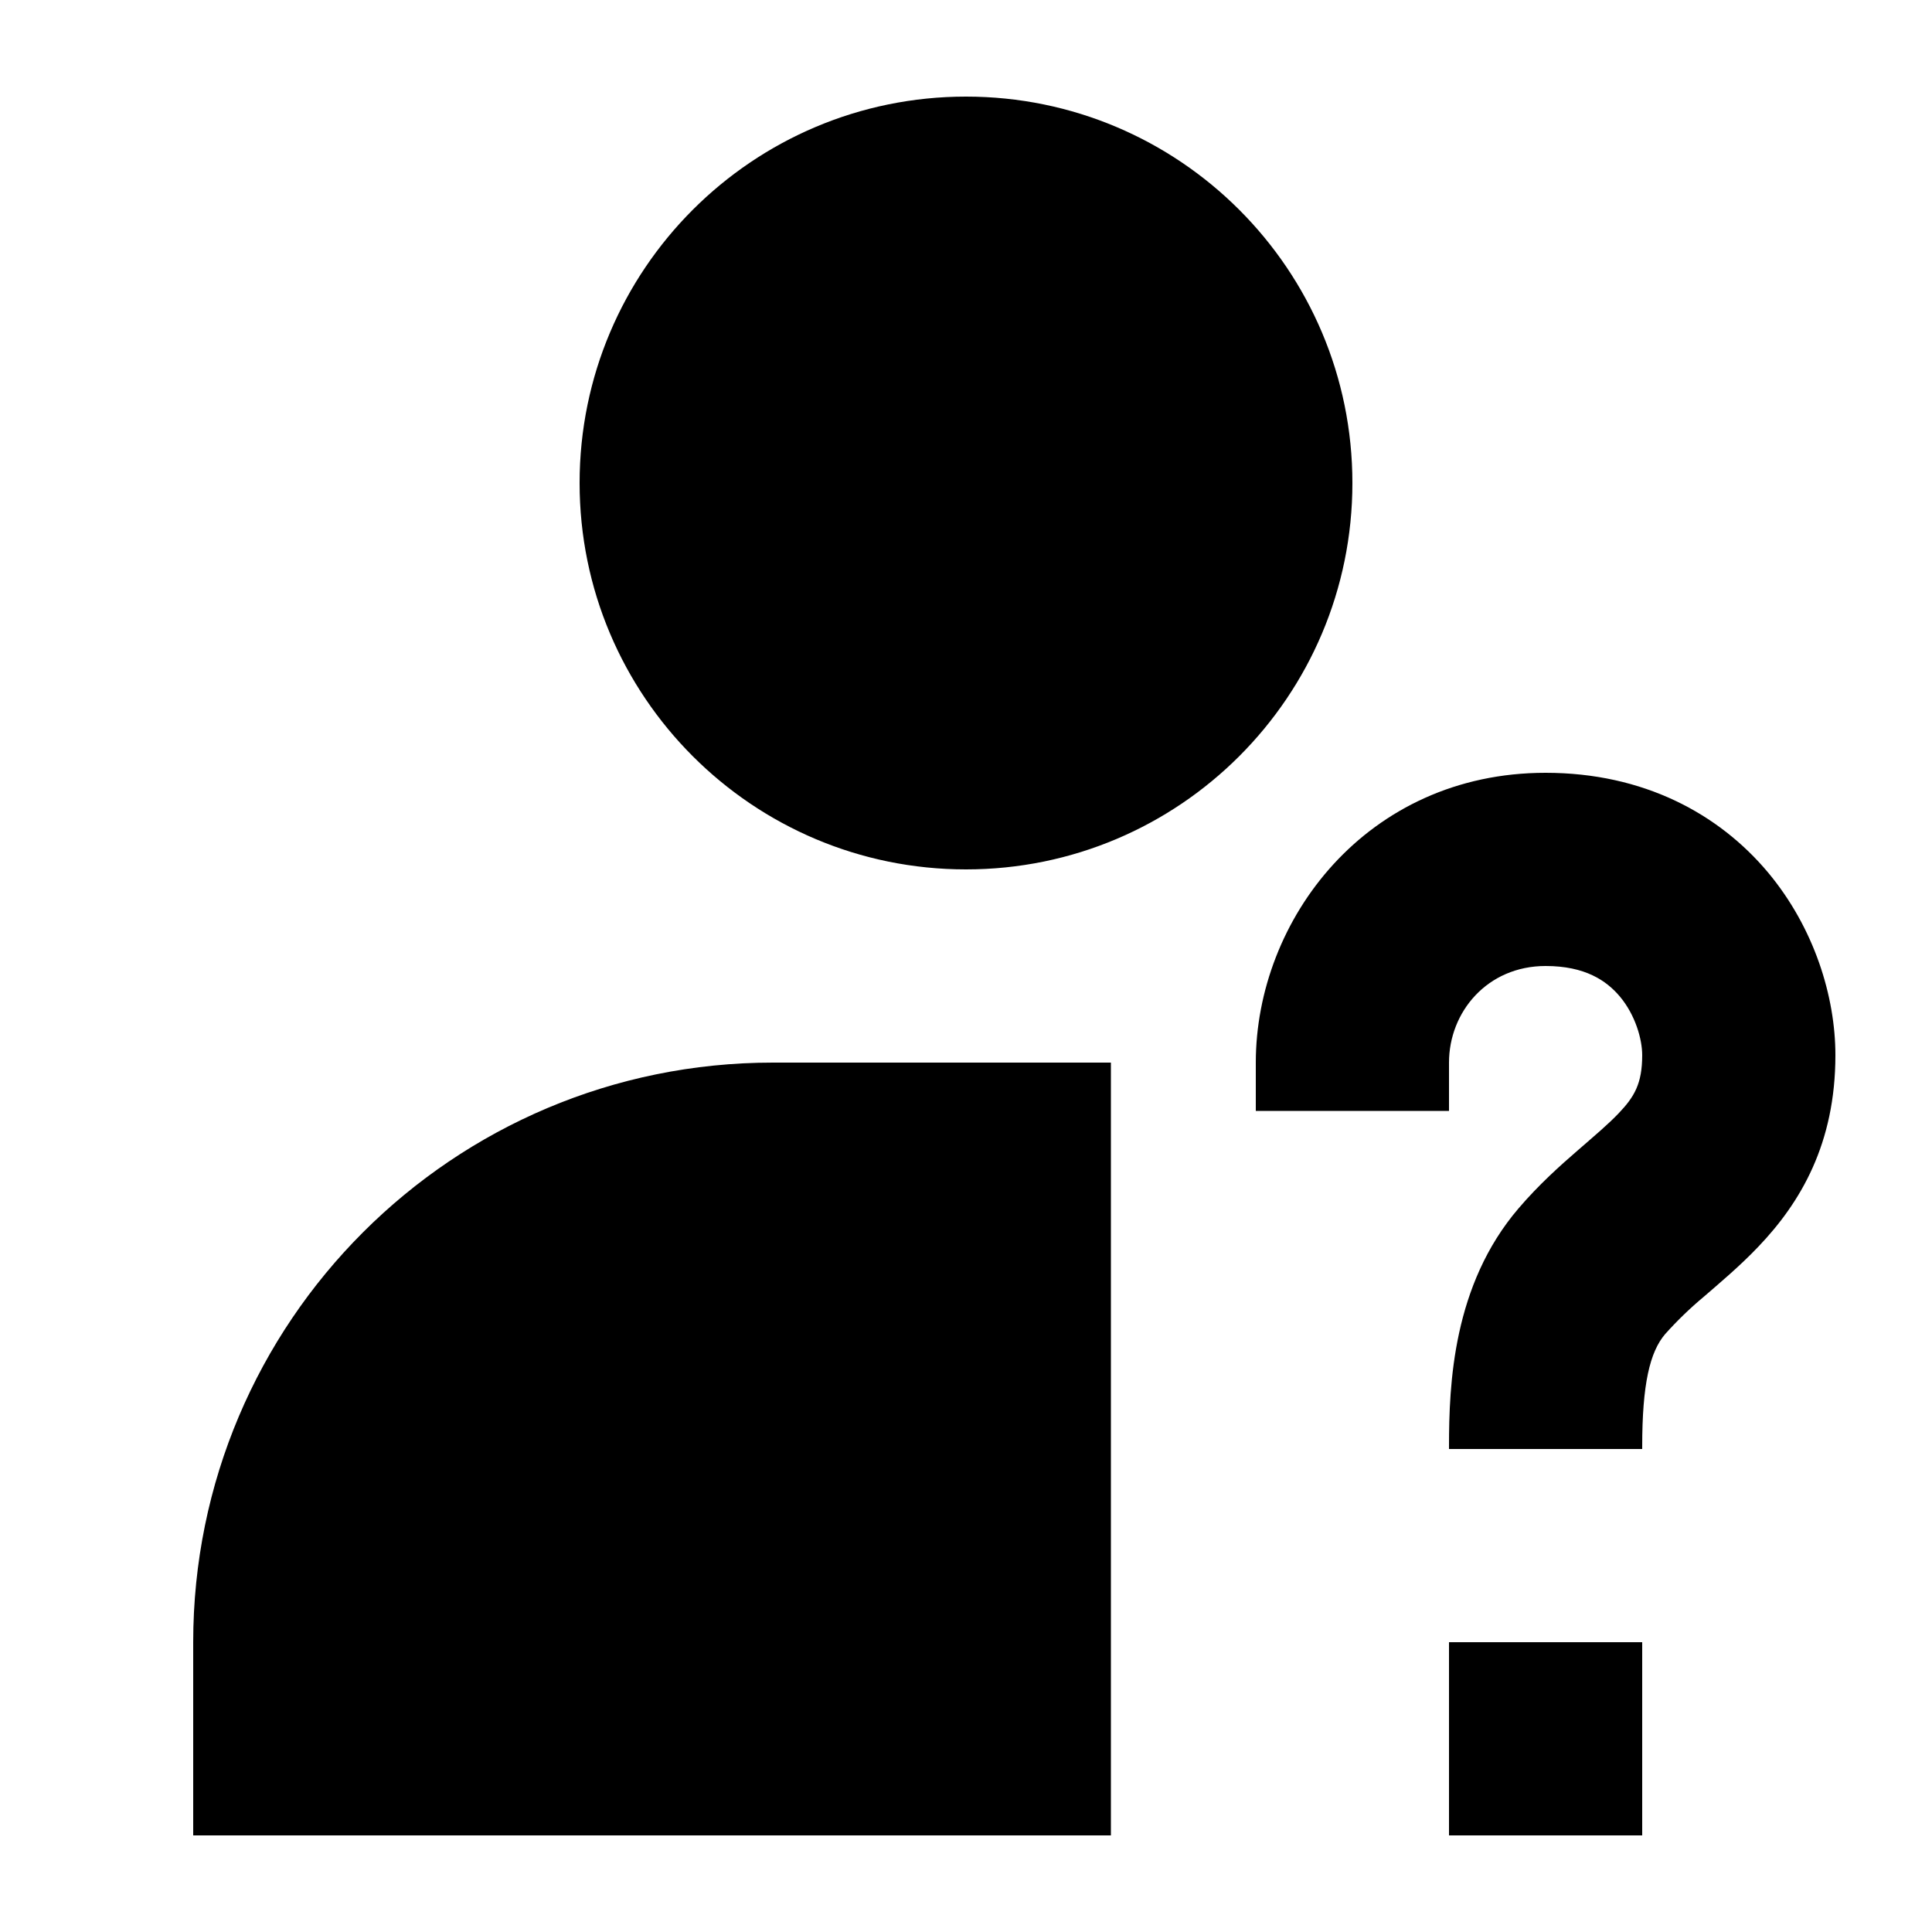
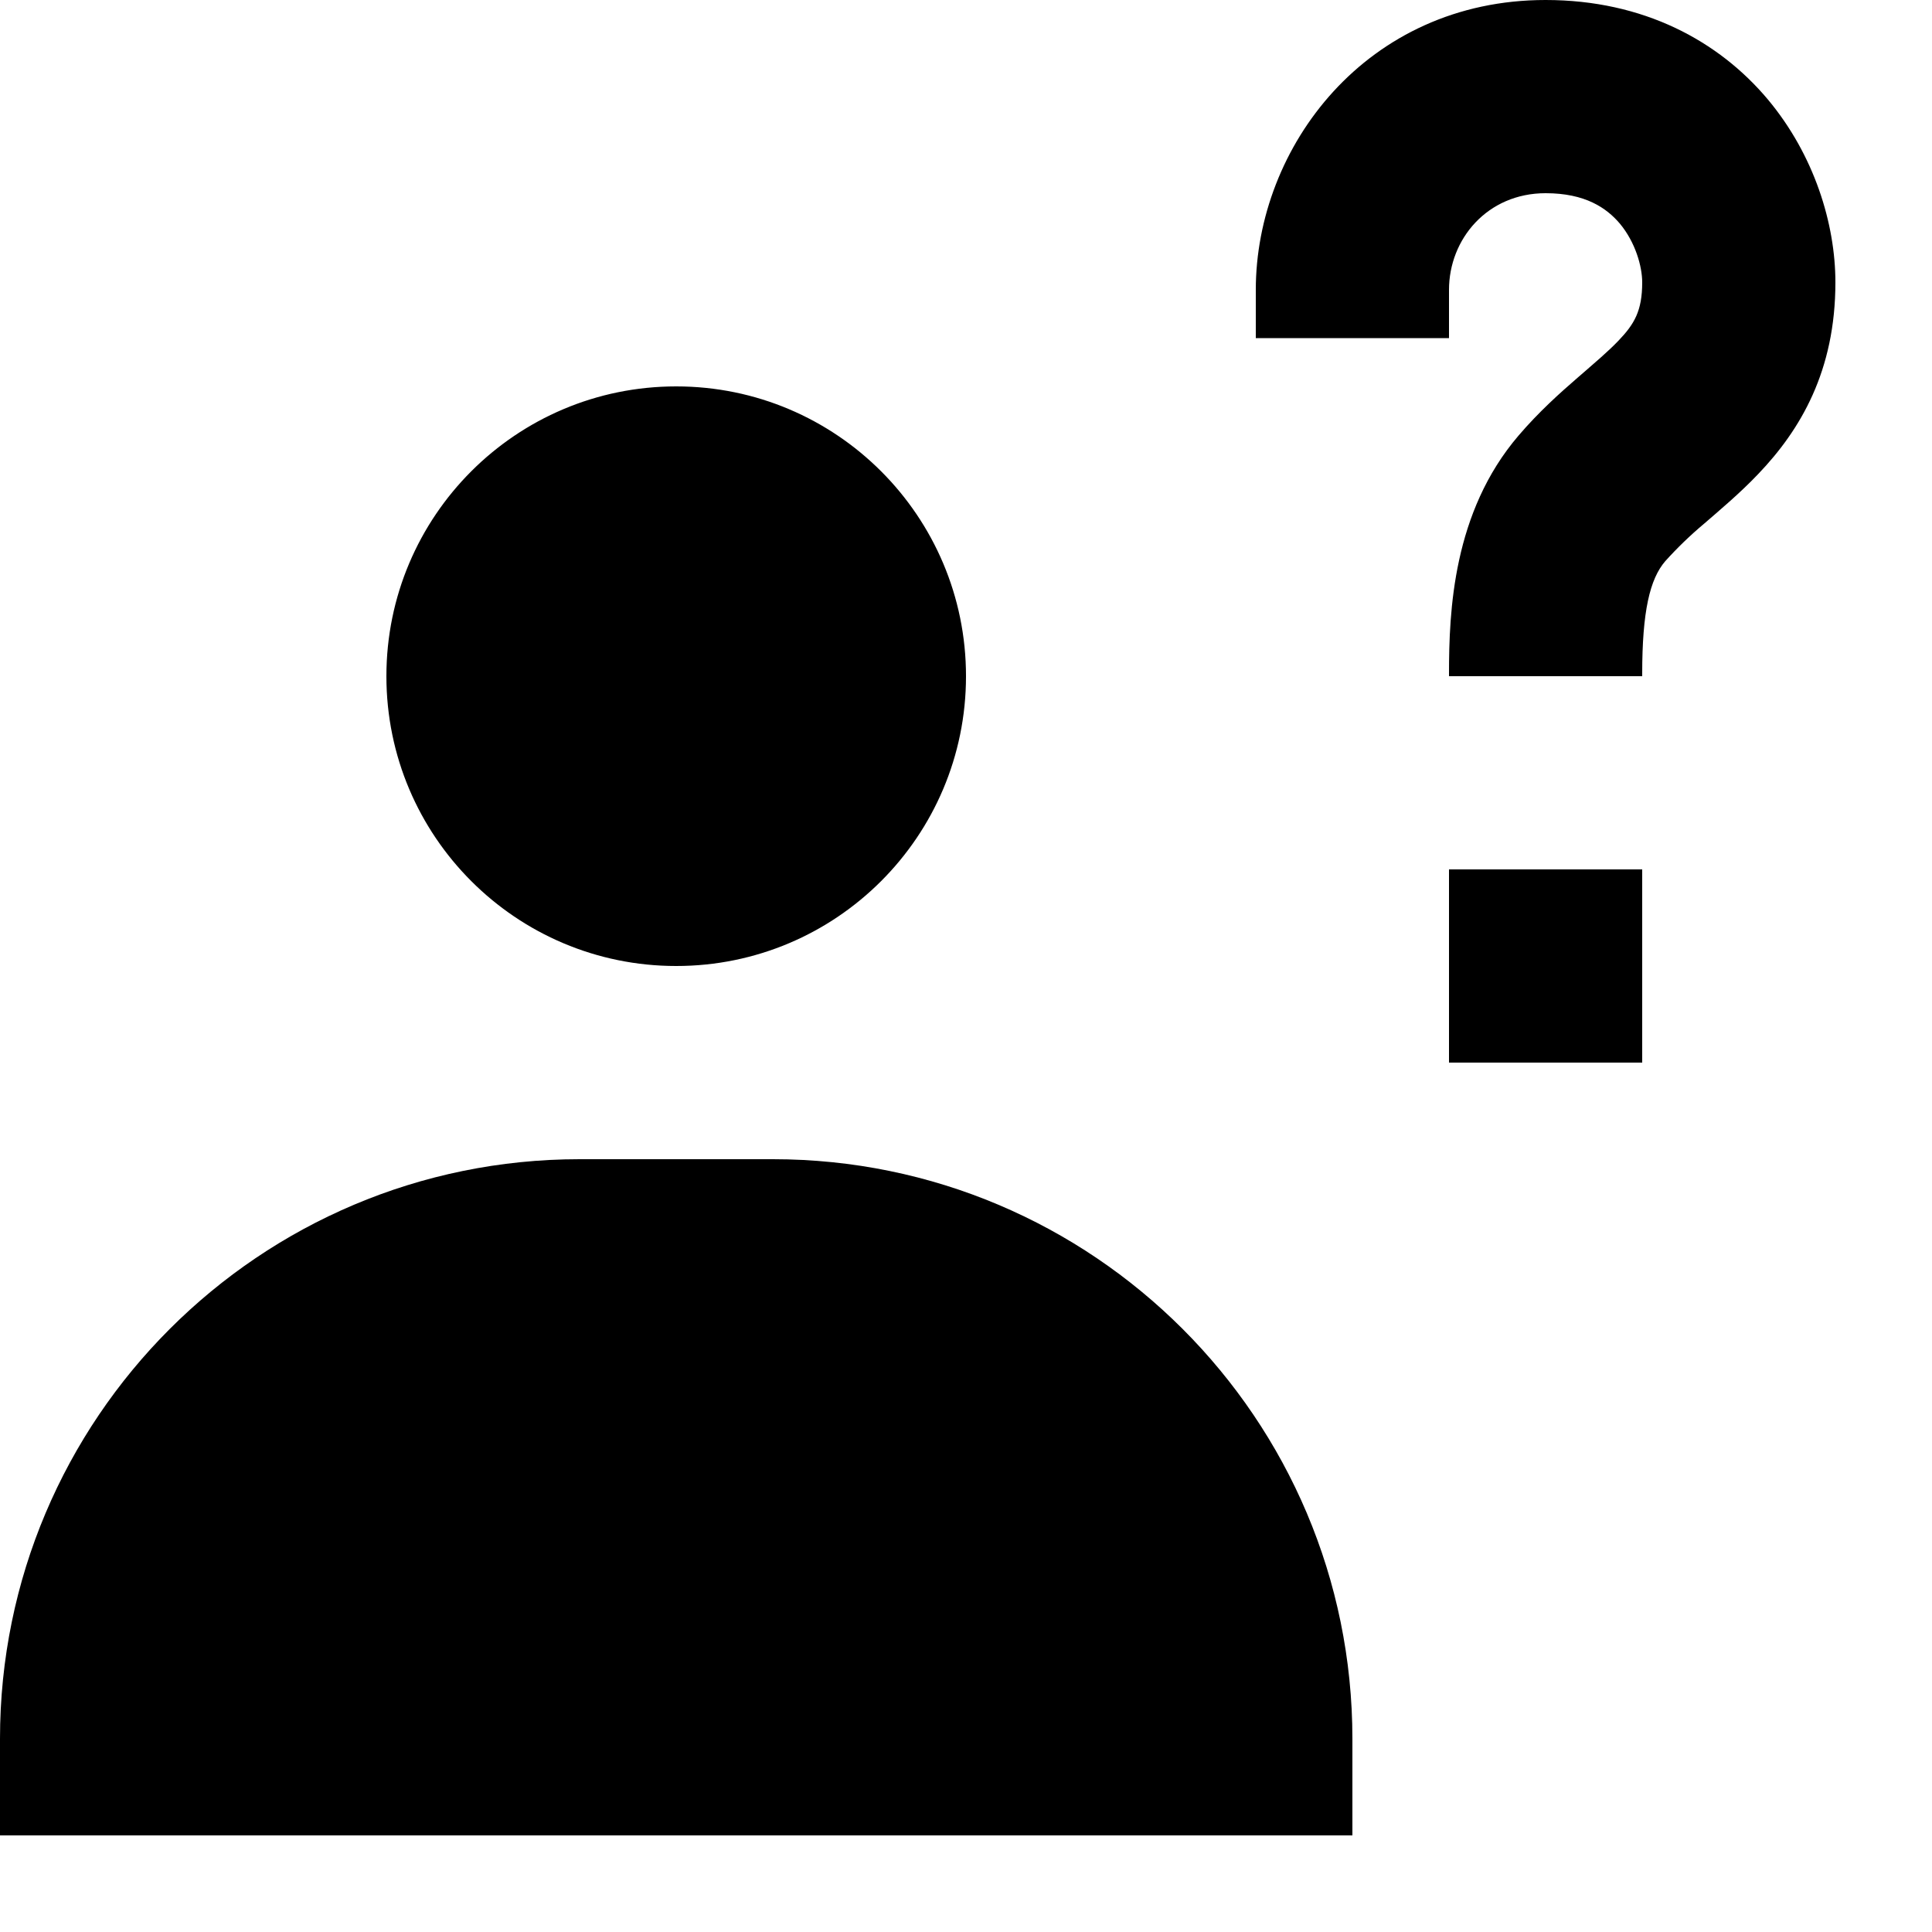
<svg xmlns="http://www.w3.org/2000/svg" width="20" height="20" viewBox="0 0 20 20">
-   <path d="M11.5 11v8H2v-2a6 6 0 0 1 6-6h3.5Zm5.5 8h-2v-2h2v2ZM16 8c1.015 0 1.794.425 2.302 1.031.48.575.698 1.287.698 1.892 0 .915-.36 1.525-.799 1.984-.19.2-.408.382-.56.514a3.811 3.811 0 0 0-.403.389c-.159.185-.238.519-.238 1.164V15h-2v-.026c0-.645.04-1.671.72-2.465.21-.246.432-.444.61-.598.193-.168.316-.271.426-.386.162-.17.244-.306.244-.602 0-.164-.07-.415-.232-.608C16.63 10.152 16.41 10 16 10c-.604 0-1 .476-1 1v.5h-2V11c0-1.476 1.144-3 3-3Zm-6-7a4 4 0 1 1 0 8 4 4 0 0 1 0-8Z" />
+   <path d="M8 12a6 6 0 0 1 6 6v1H0v-1a6 6 0 0 1 6-6zm9-1h-2V9h2zM7 4a3 3 0 1 1 0 6 3 3 0 0 1 0-6m9-4c1.015 0 1.794.425 2.302 1.031.48.575.698 1.287.698 1.892 0 .915-.36 1.525-.799 1.984-.19.2-.408.382-.56.514a4 4 0 0 0-.403.389c-.159.185-.238.519-.238 1.164V7h-2v-.026c0-.645.04-1.671.72-2.465.21-.246.432-.444.61-.598.193-.168.316-.271.426-.386.162-.17.244-.306.244-.602 0-.164-.07-.415-.232-.609C16.63 2.152 16.41 2 16 2c-.604 0-1 .476-1 1v.5h-2V3c0-1.476 1.144-3 3-3" />
</svg>
